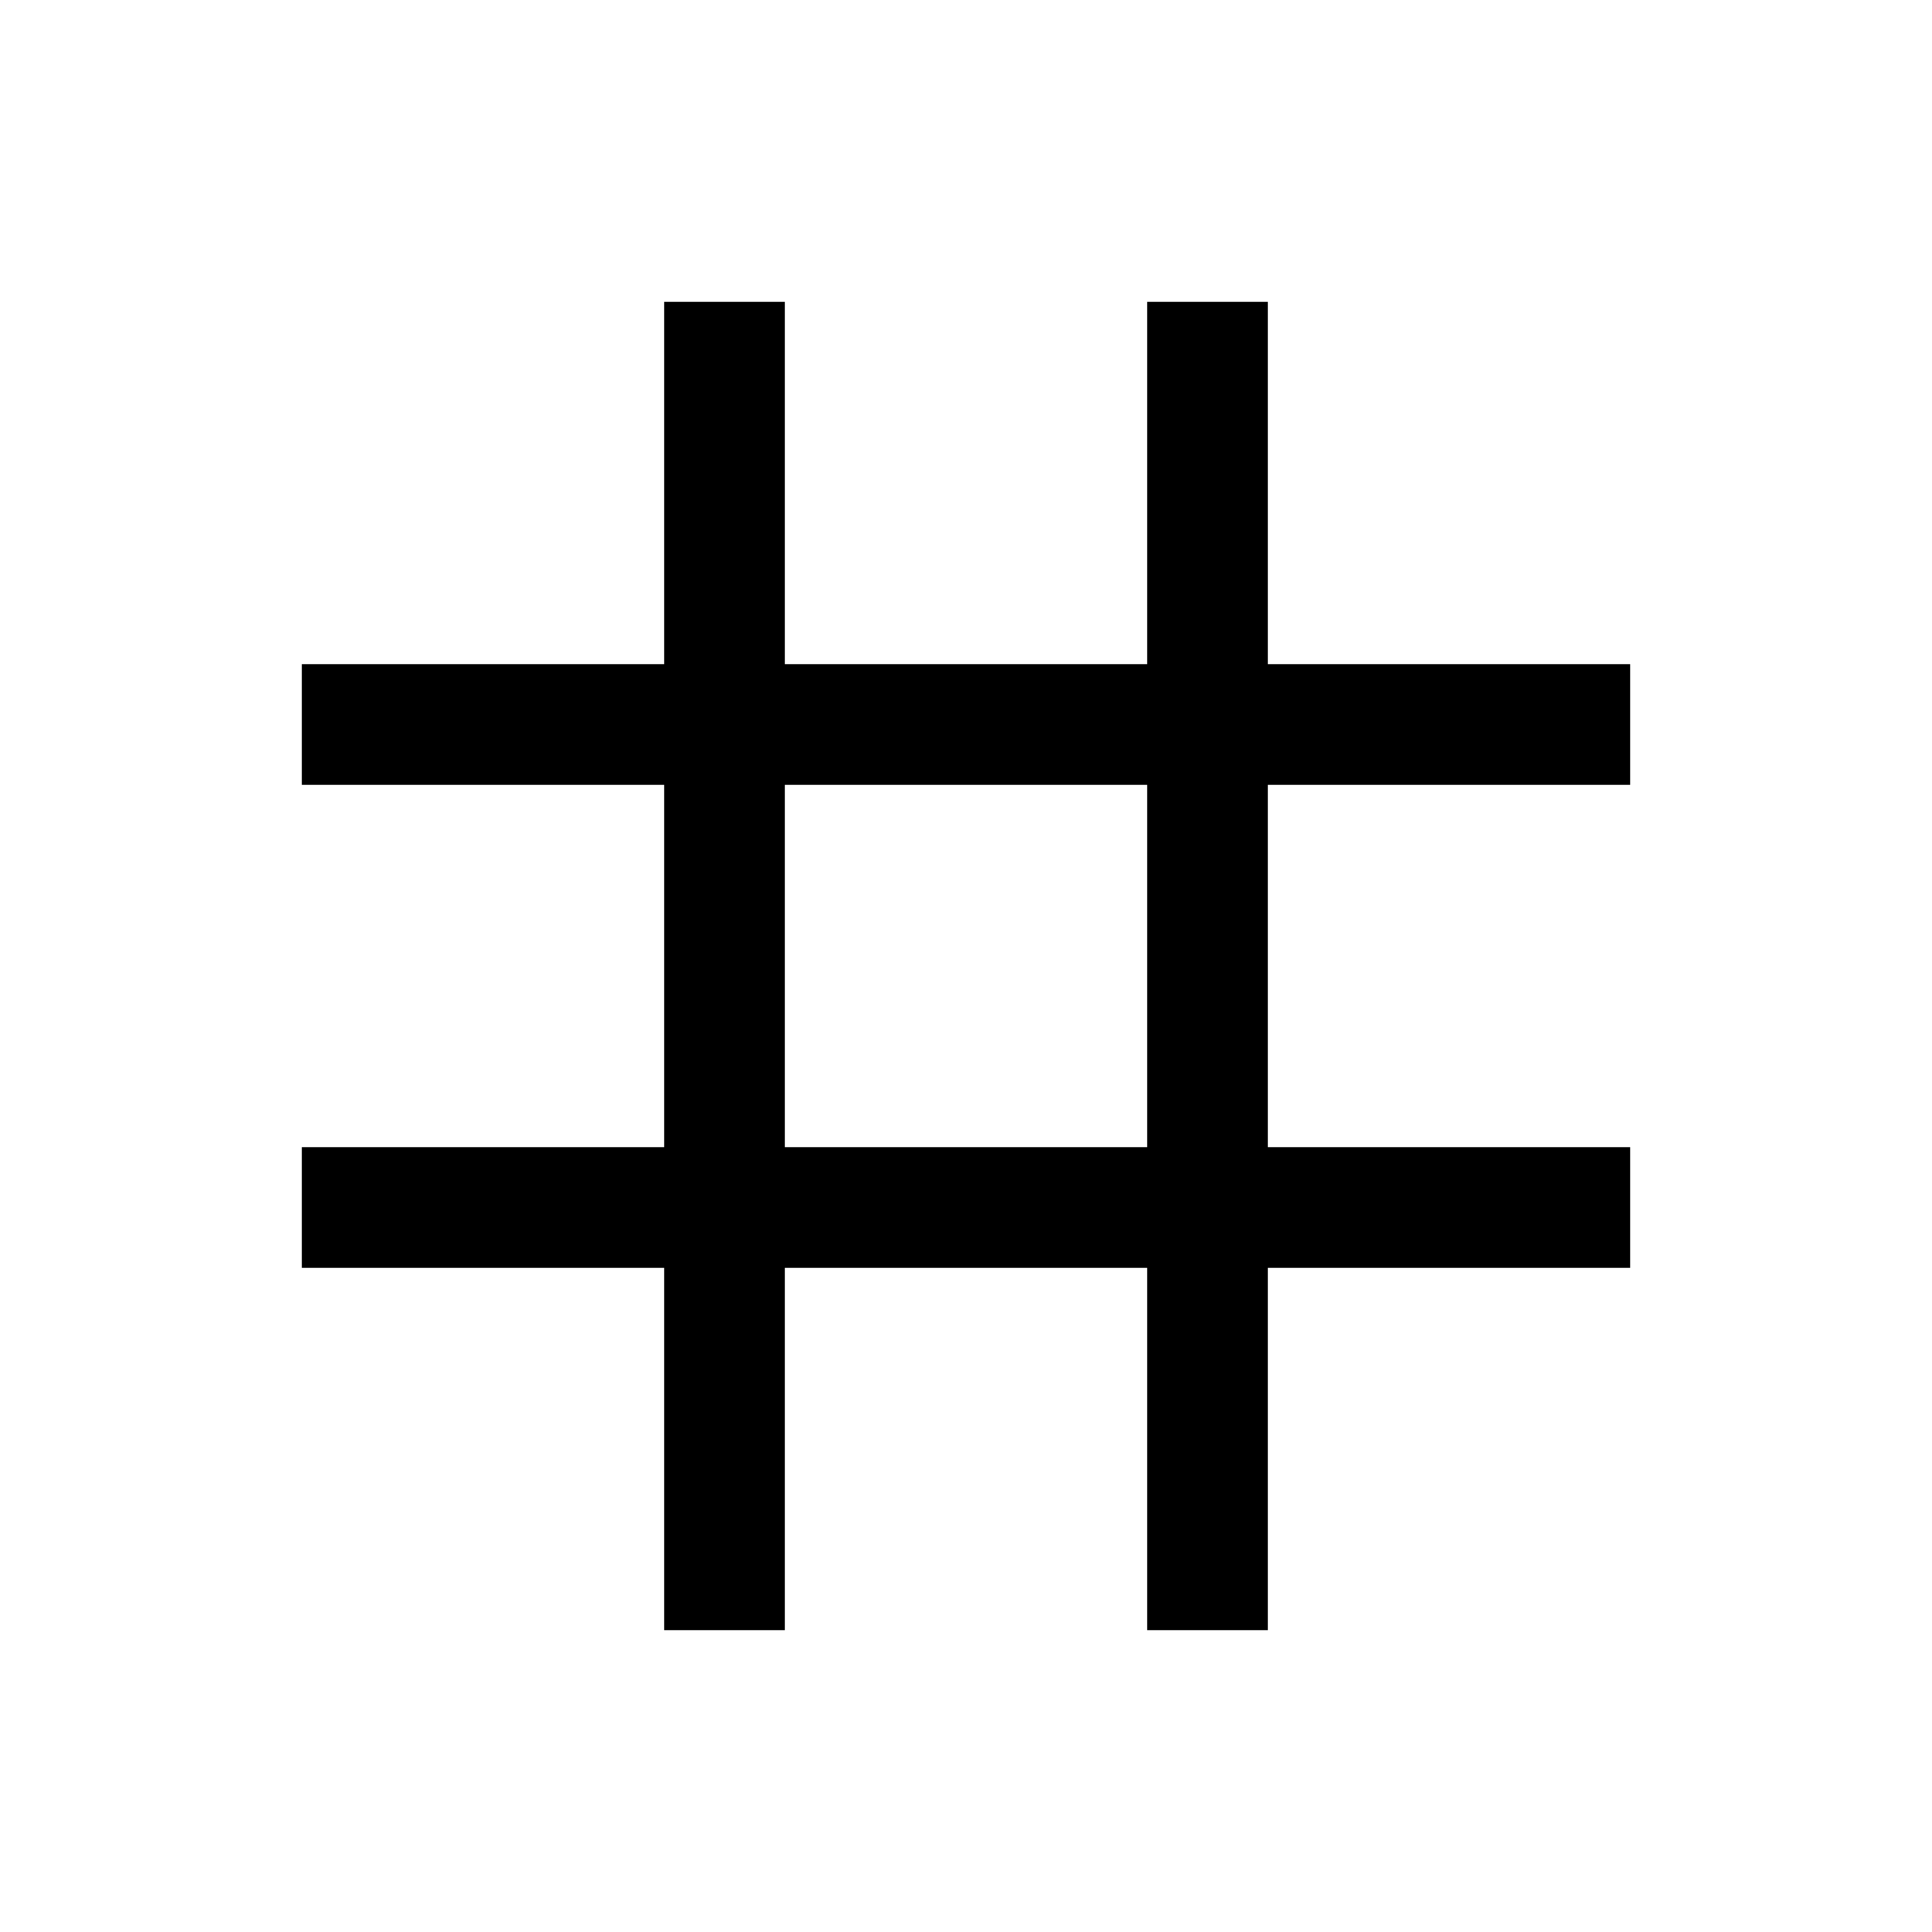
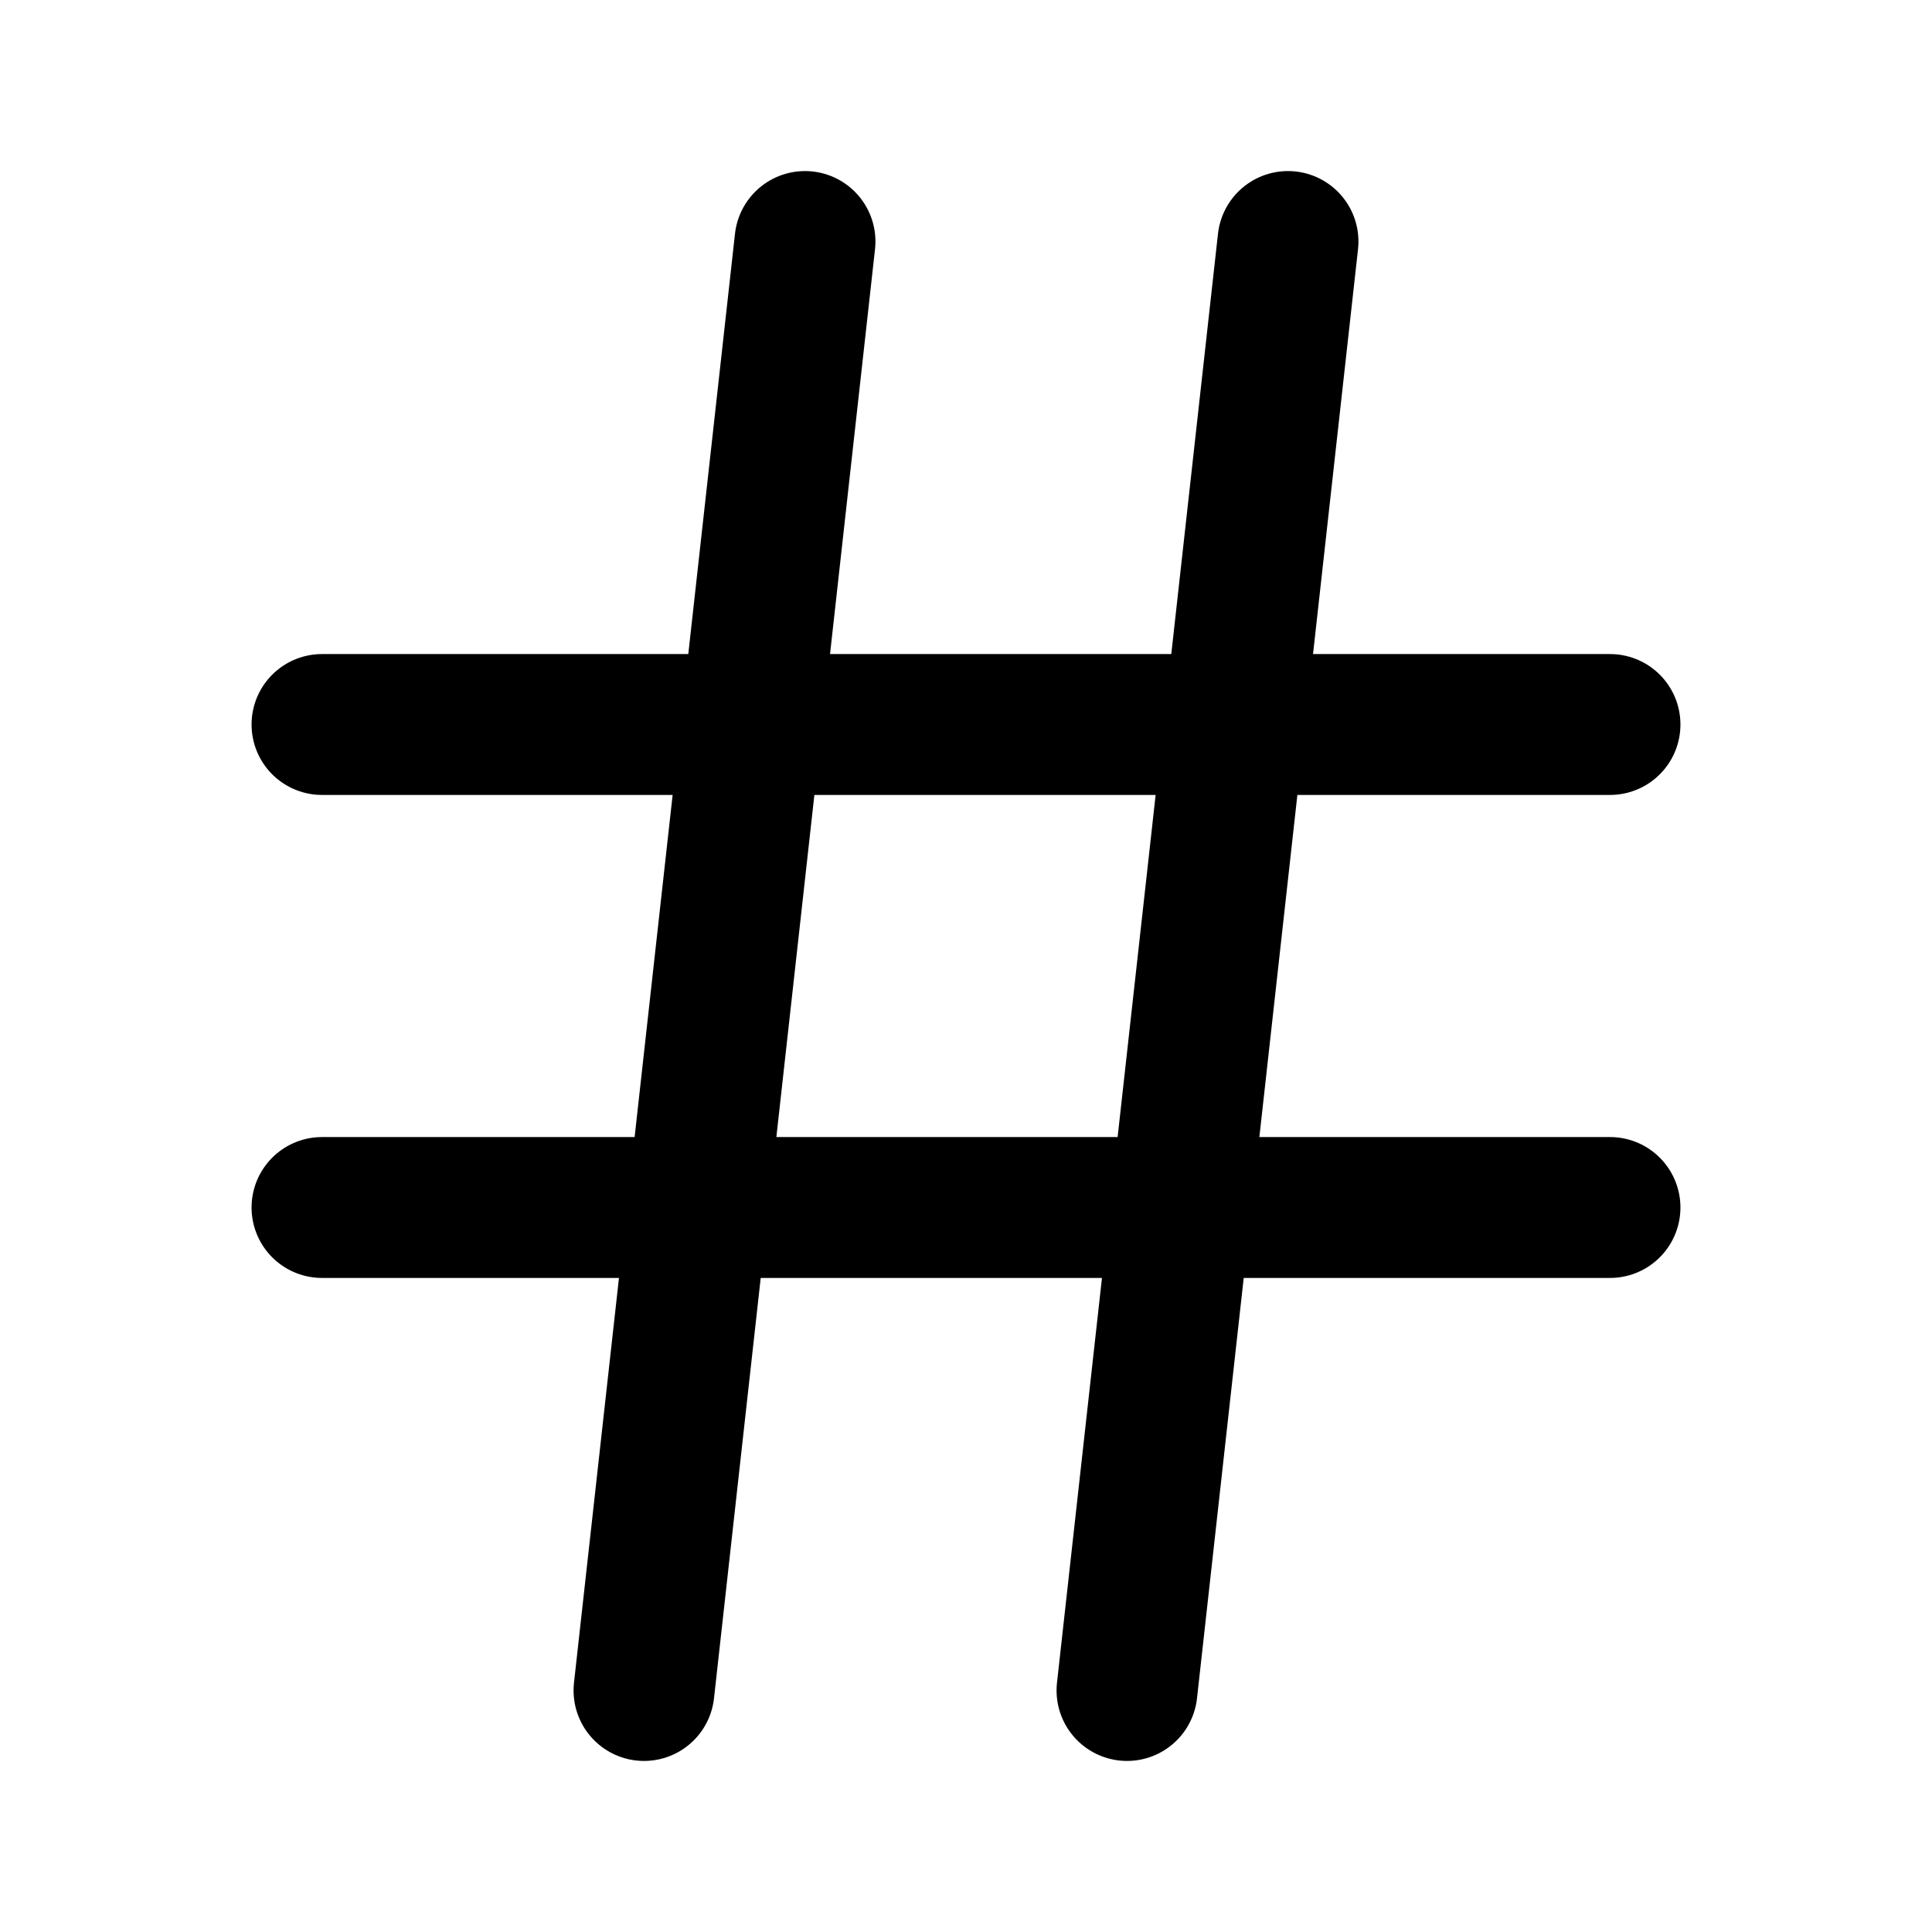
- <svg xmlns="http://www.w3.org/2000/svg" viewBox="0 0 32 32">
-   <path d="M 11 5 L 11 11 L 5 11 L 5 13 L 11 13 L 11 19 L 5 19 L 5 21 L 11 21 L 11 27 L 13 27 L 13 21 L 19 21 L 19 27 L 21 27 L 21 21 L 27 21 L 27 19 L 21 19 L 21 13 L 27 13 L 27 11 L 21 11 L 21 5 L 19 5 L 19 11 L 13 11 L 13 5 Z M 13 13 L 19 13 L 19 19 L 13 19 Z" />
+ <svg xmlns="http://www.w3.org/2000/svg" width="24" height="24" viewBox="0 0 24 24" fill="none" stroke="currentColor" stroke-width="1.75" stroke-linecap="round" stroke-linejoin="round" class="lucide lucide-hash">
+   <line x1="4" x2="20" y1="9" y2="9" />
+   <line x1="4" x2="20" y1="15" y2="15" />
+   <line x1="10" x2="8" y1="3" y2="21" />
+   <line x1="16" x2="14" y1="3" y2="21" />
</svg>
